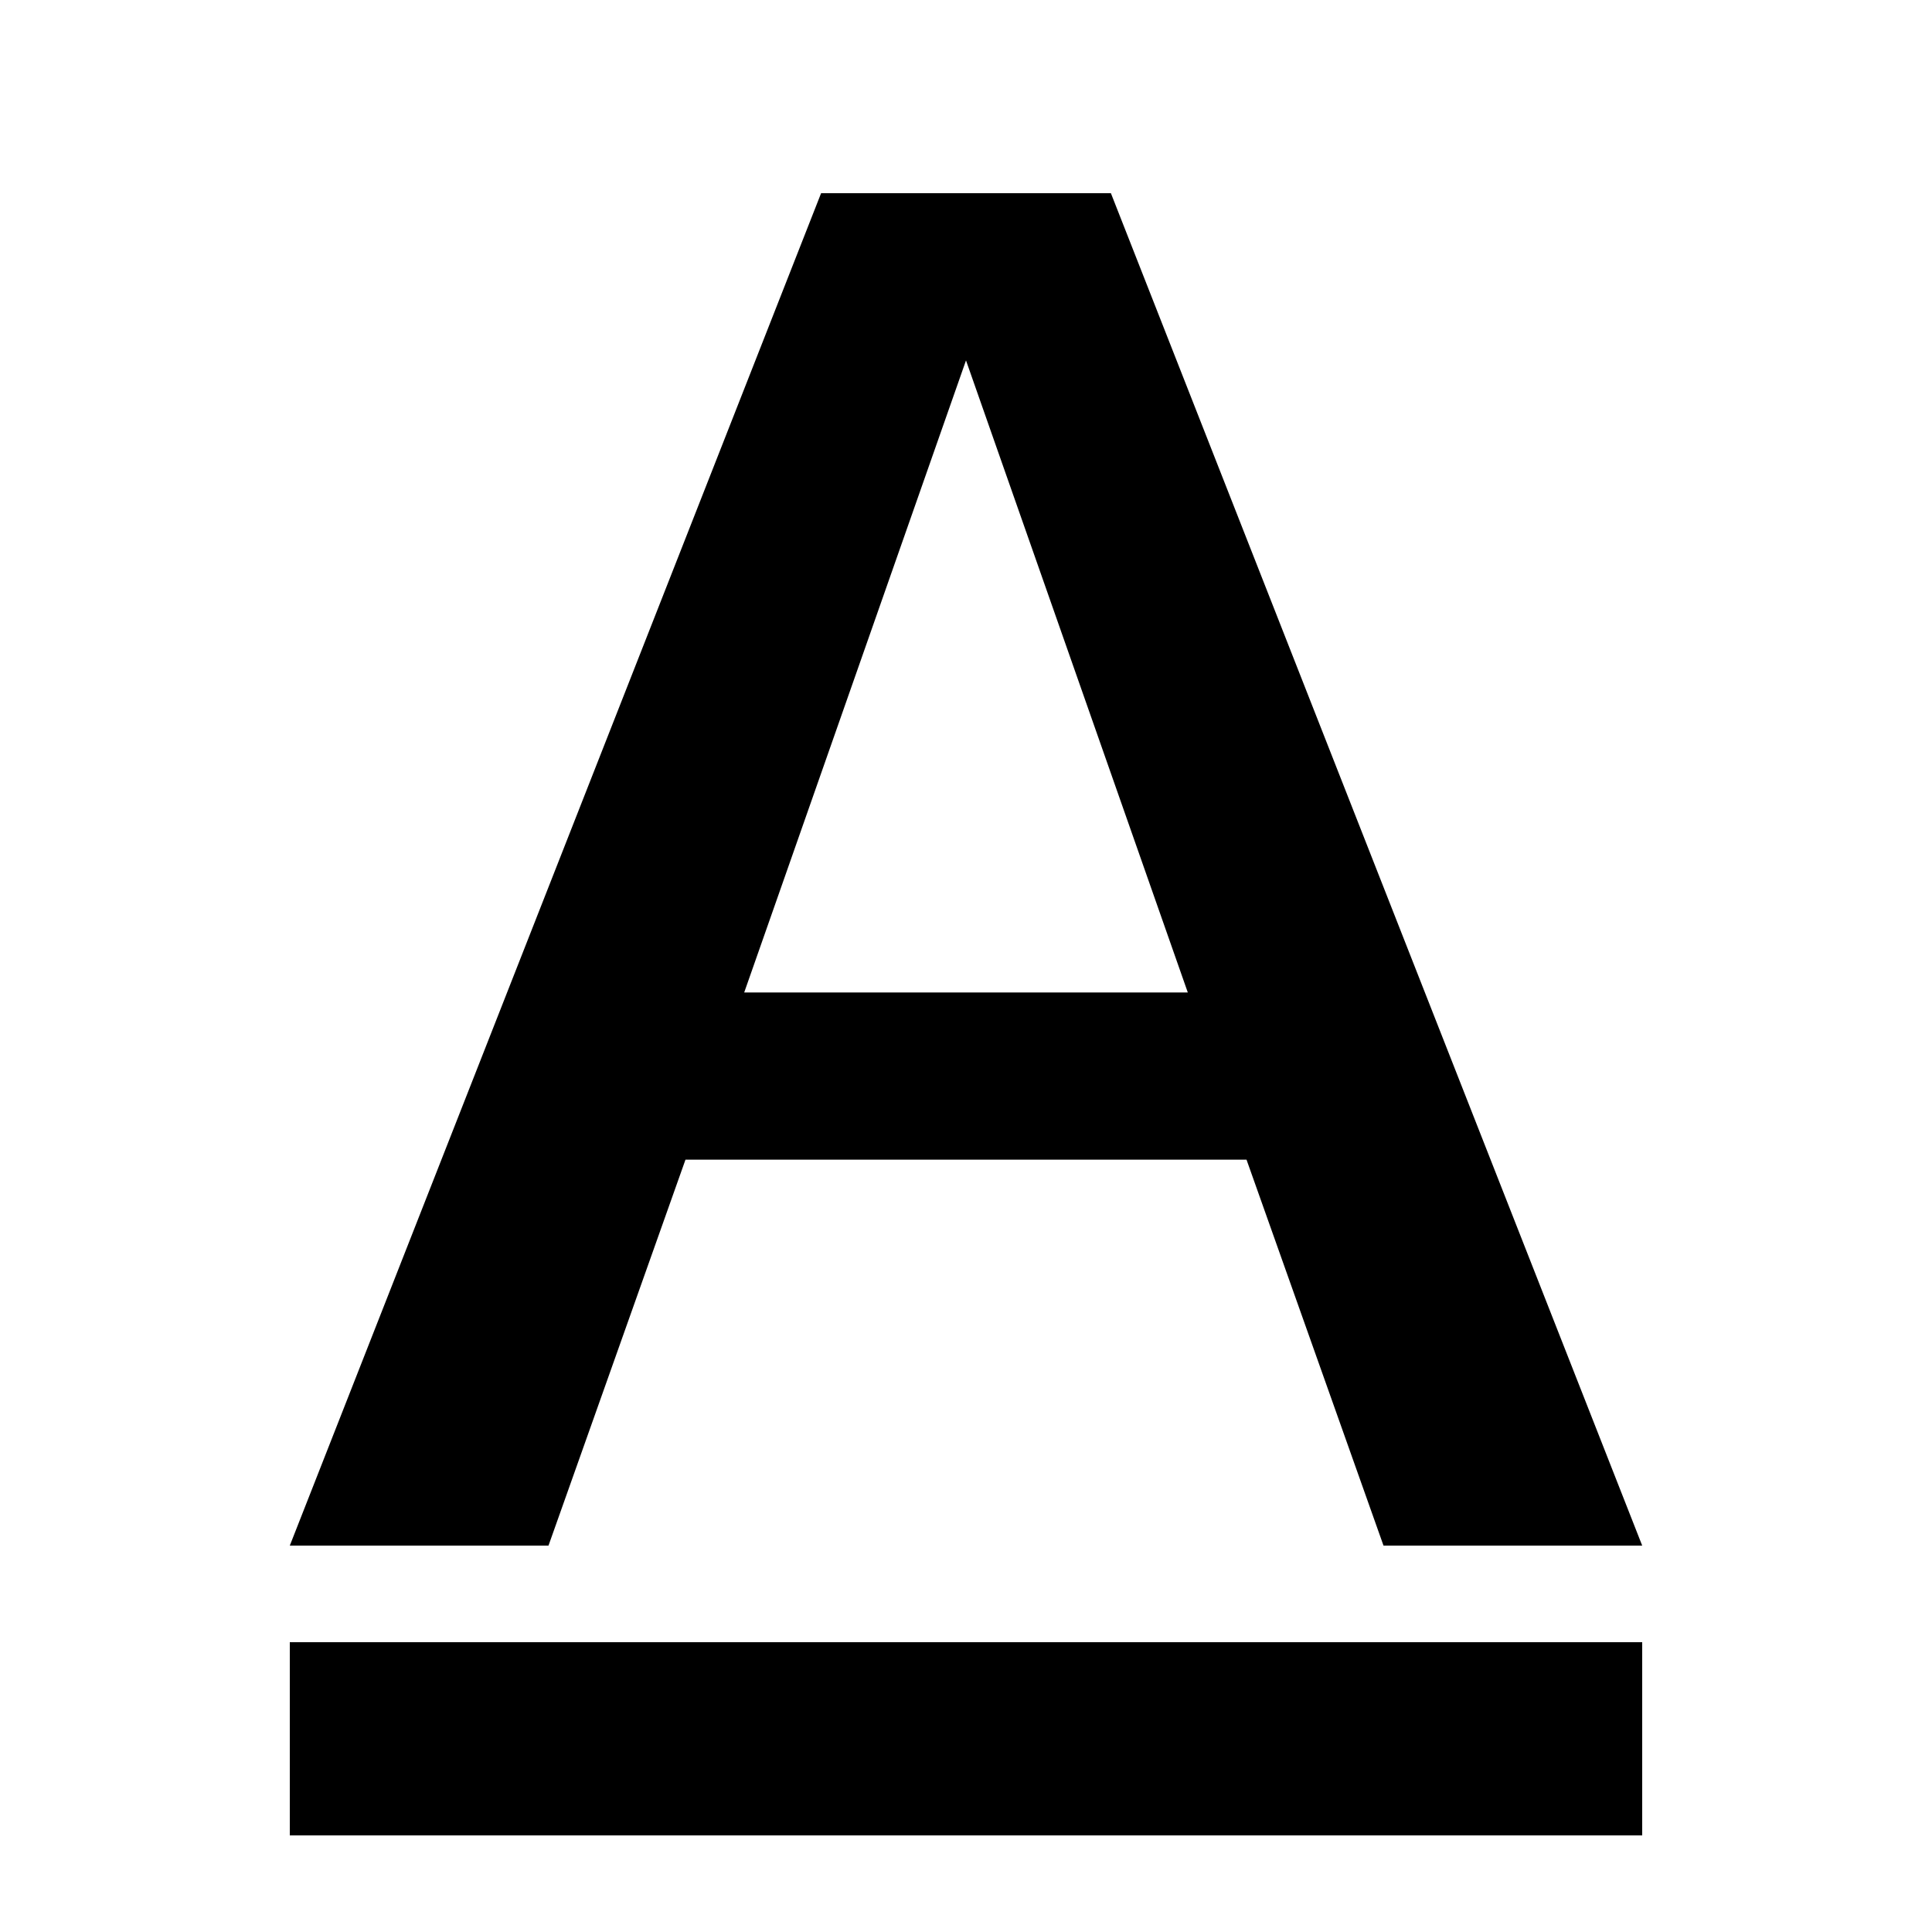
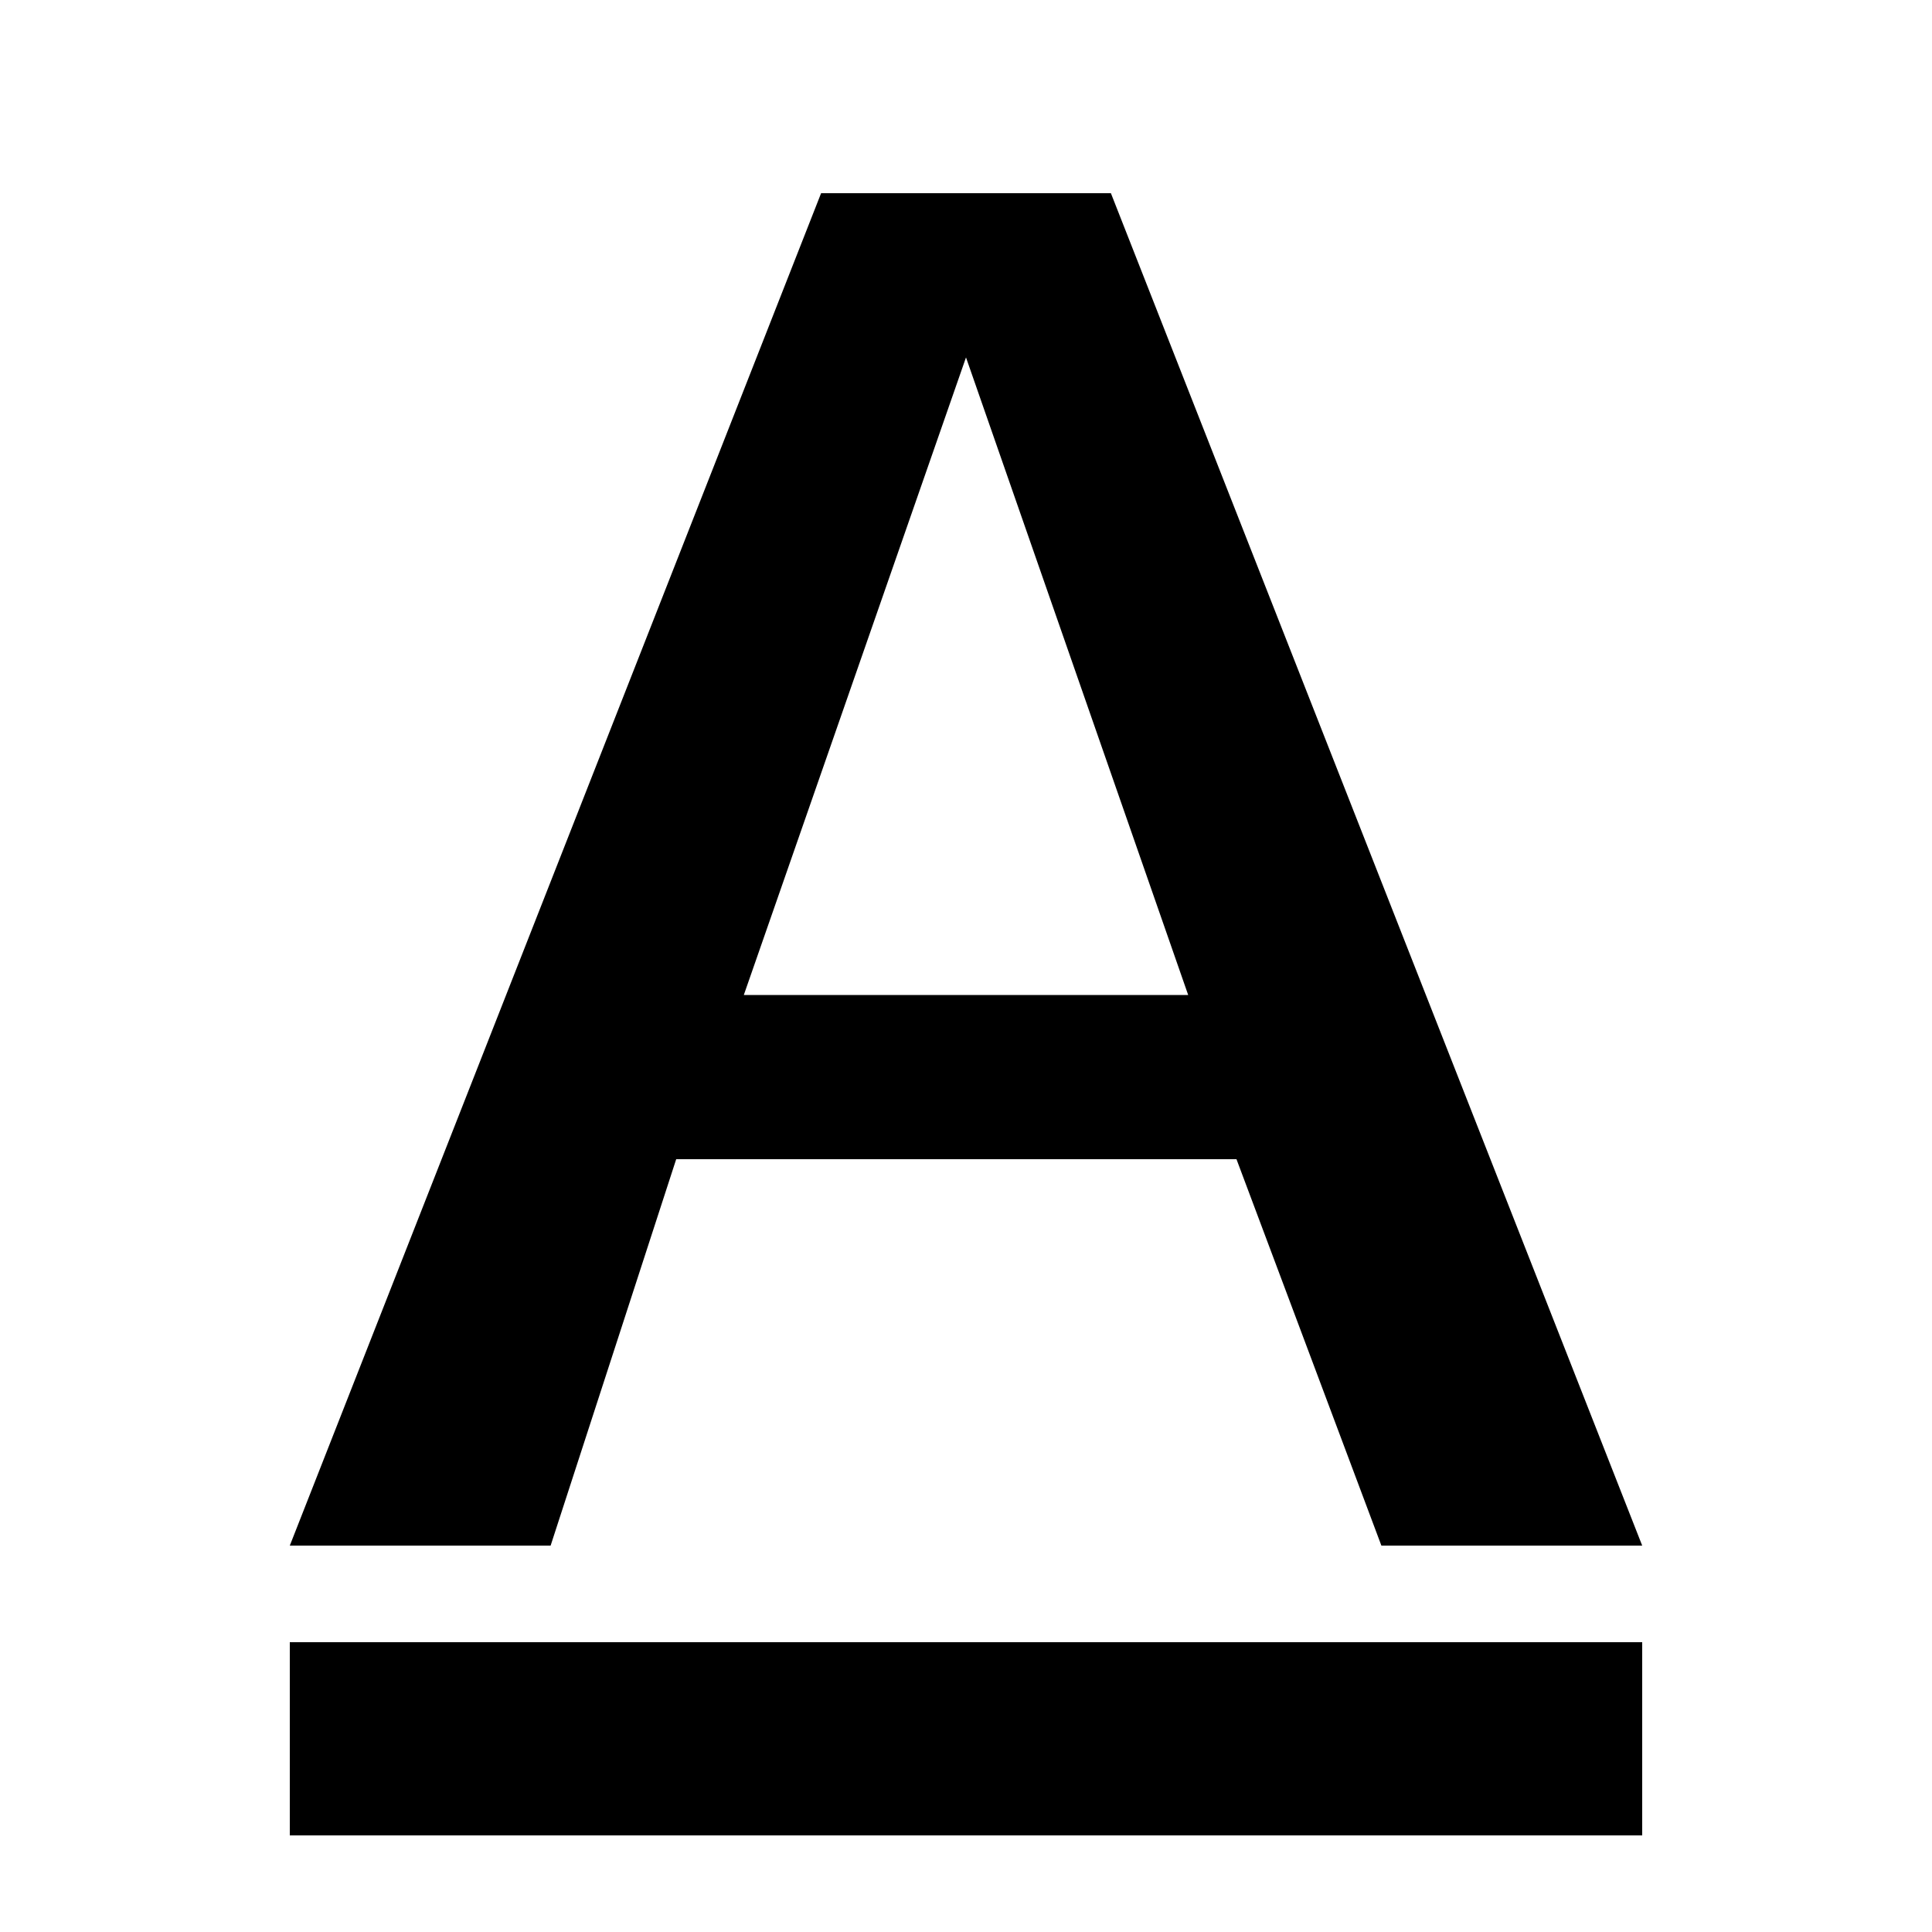
<svg xmlns="http://www.w3.org/2000/svg" width="20" height="20" viewBox="0 0 20 20">
  <g fill="#000">
-     <path d="M3 17h14v2H3zm4.704-6.726L10 3.731l2.296 6.543zM14.322 16H17L11.5 2h-3L3 16h2.678l1.418-3.995h5.808z" />
+     <path d="M3 17h14v2H3zm4.7-6.7L10 3.7l2.3 6.6zm6.6 5.7H17L11.5 2h-3L3 16h2.7L7 12h5.8z" />
  </g>
</svg>
